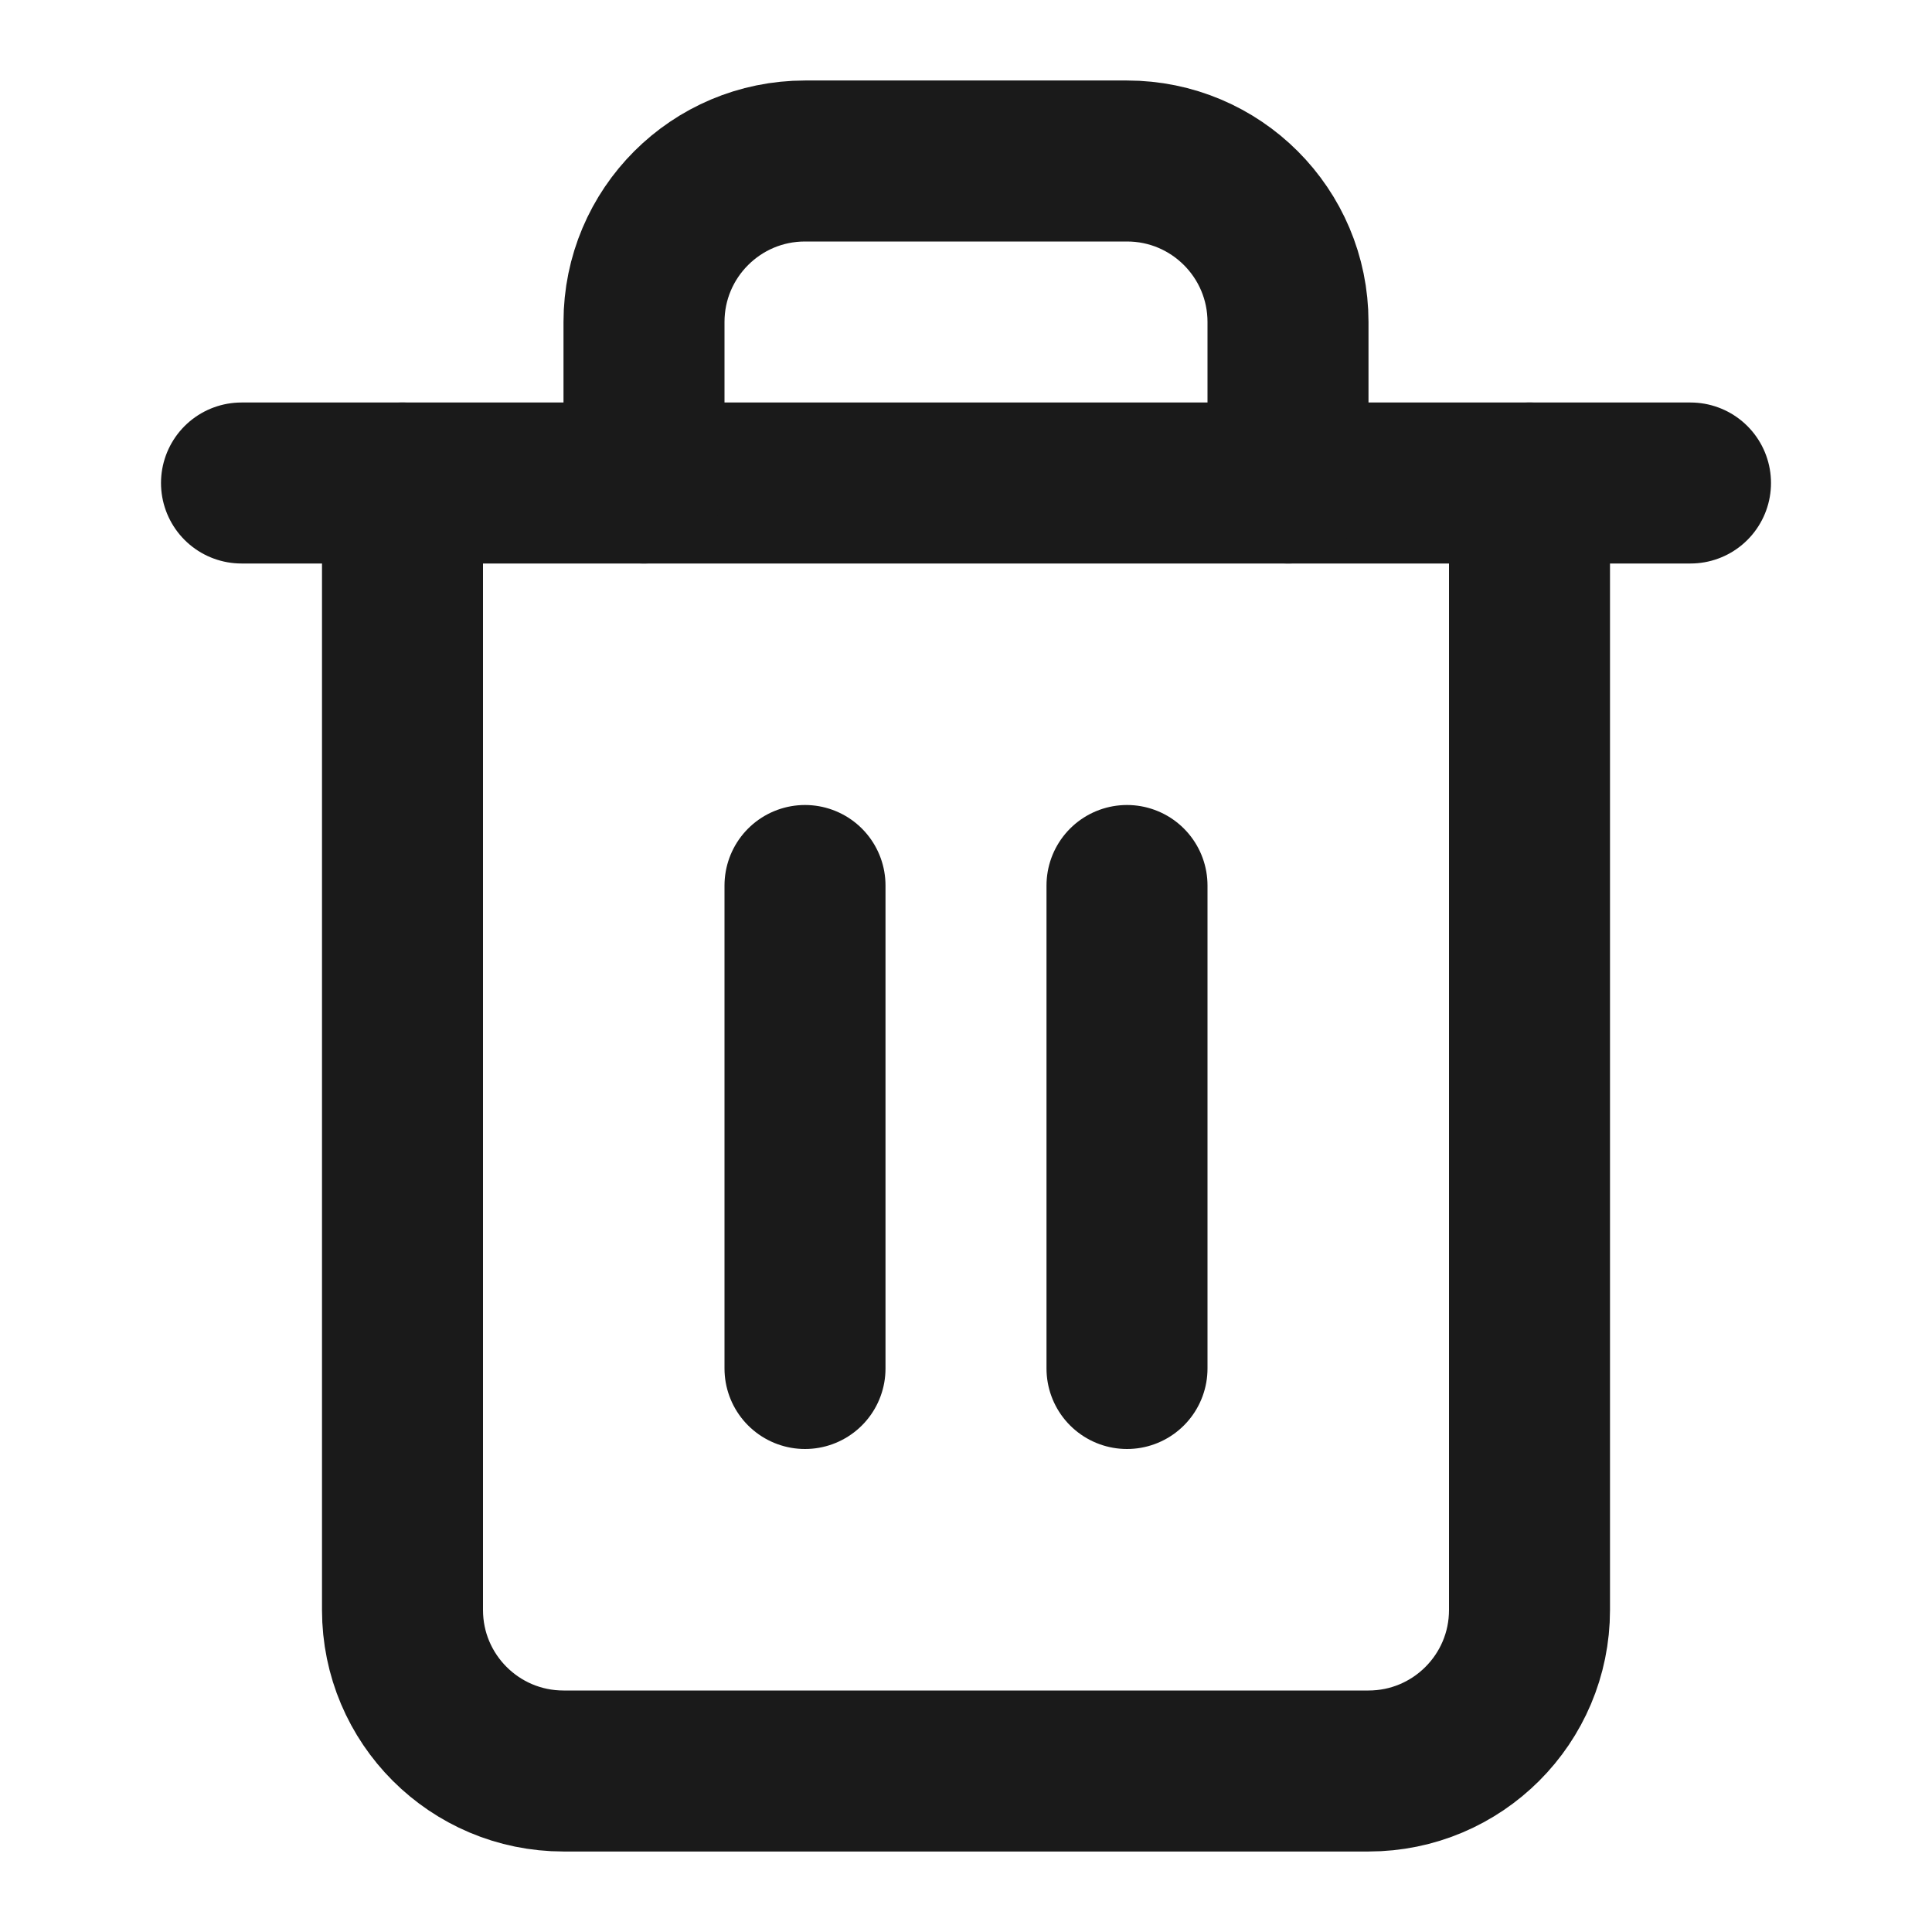
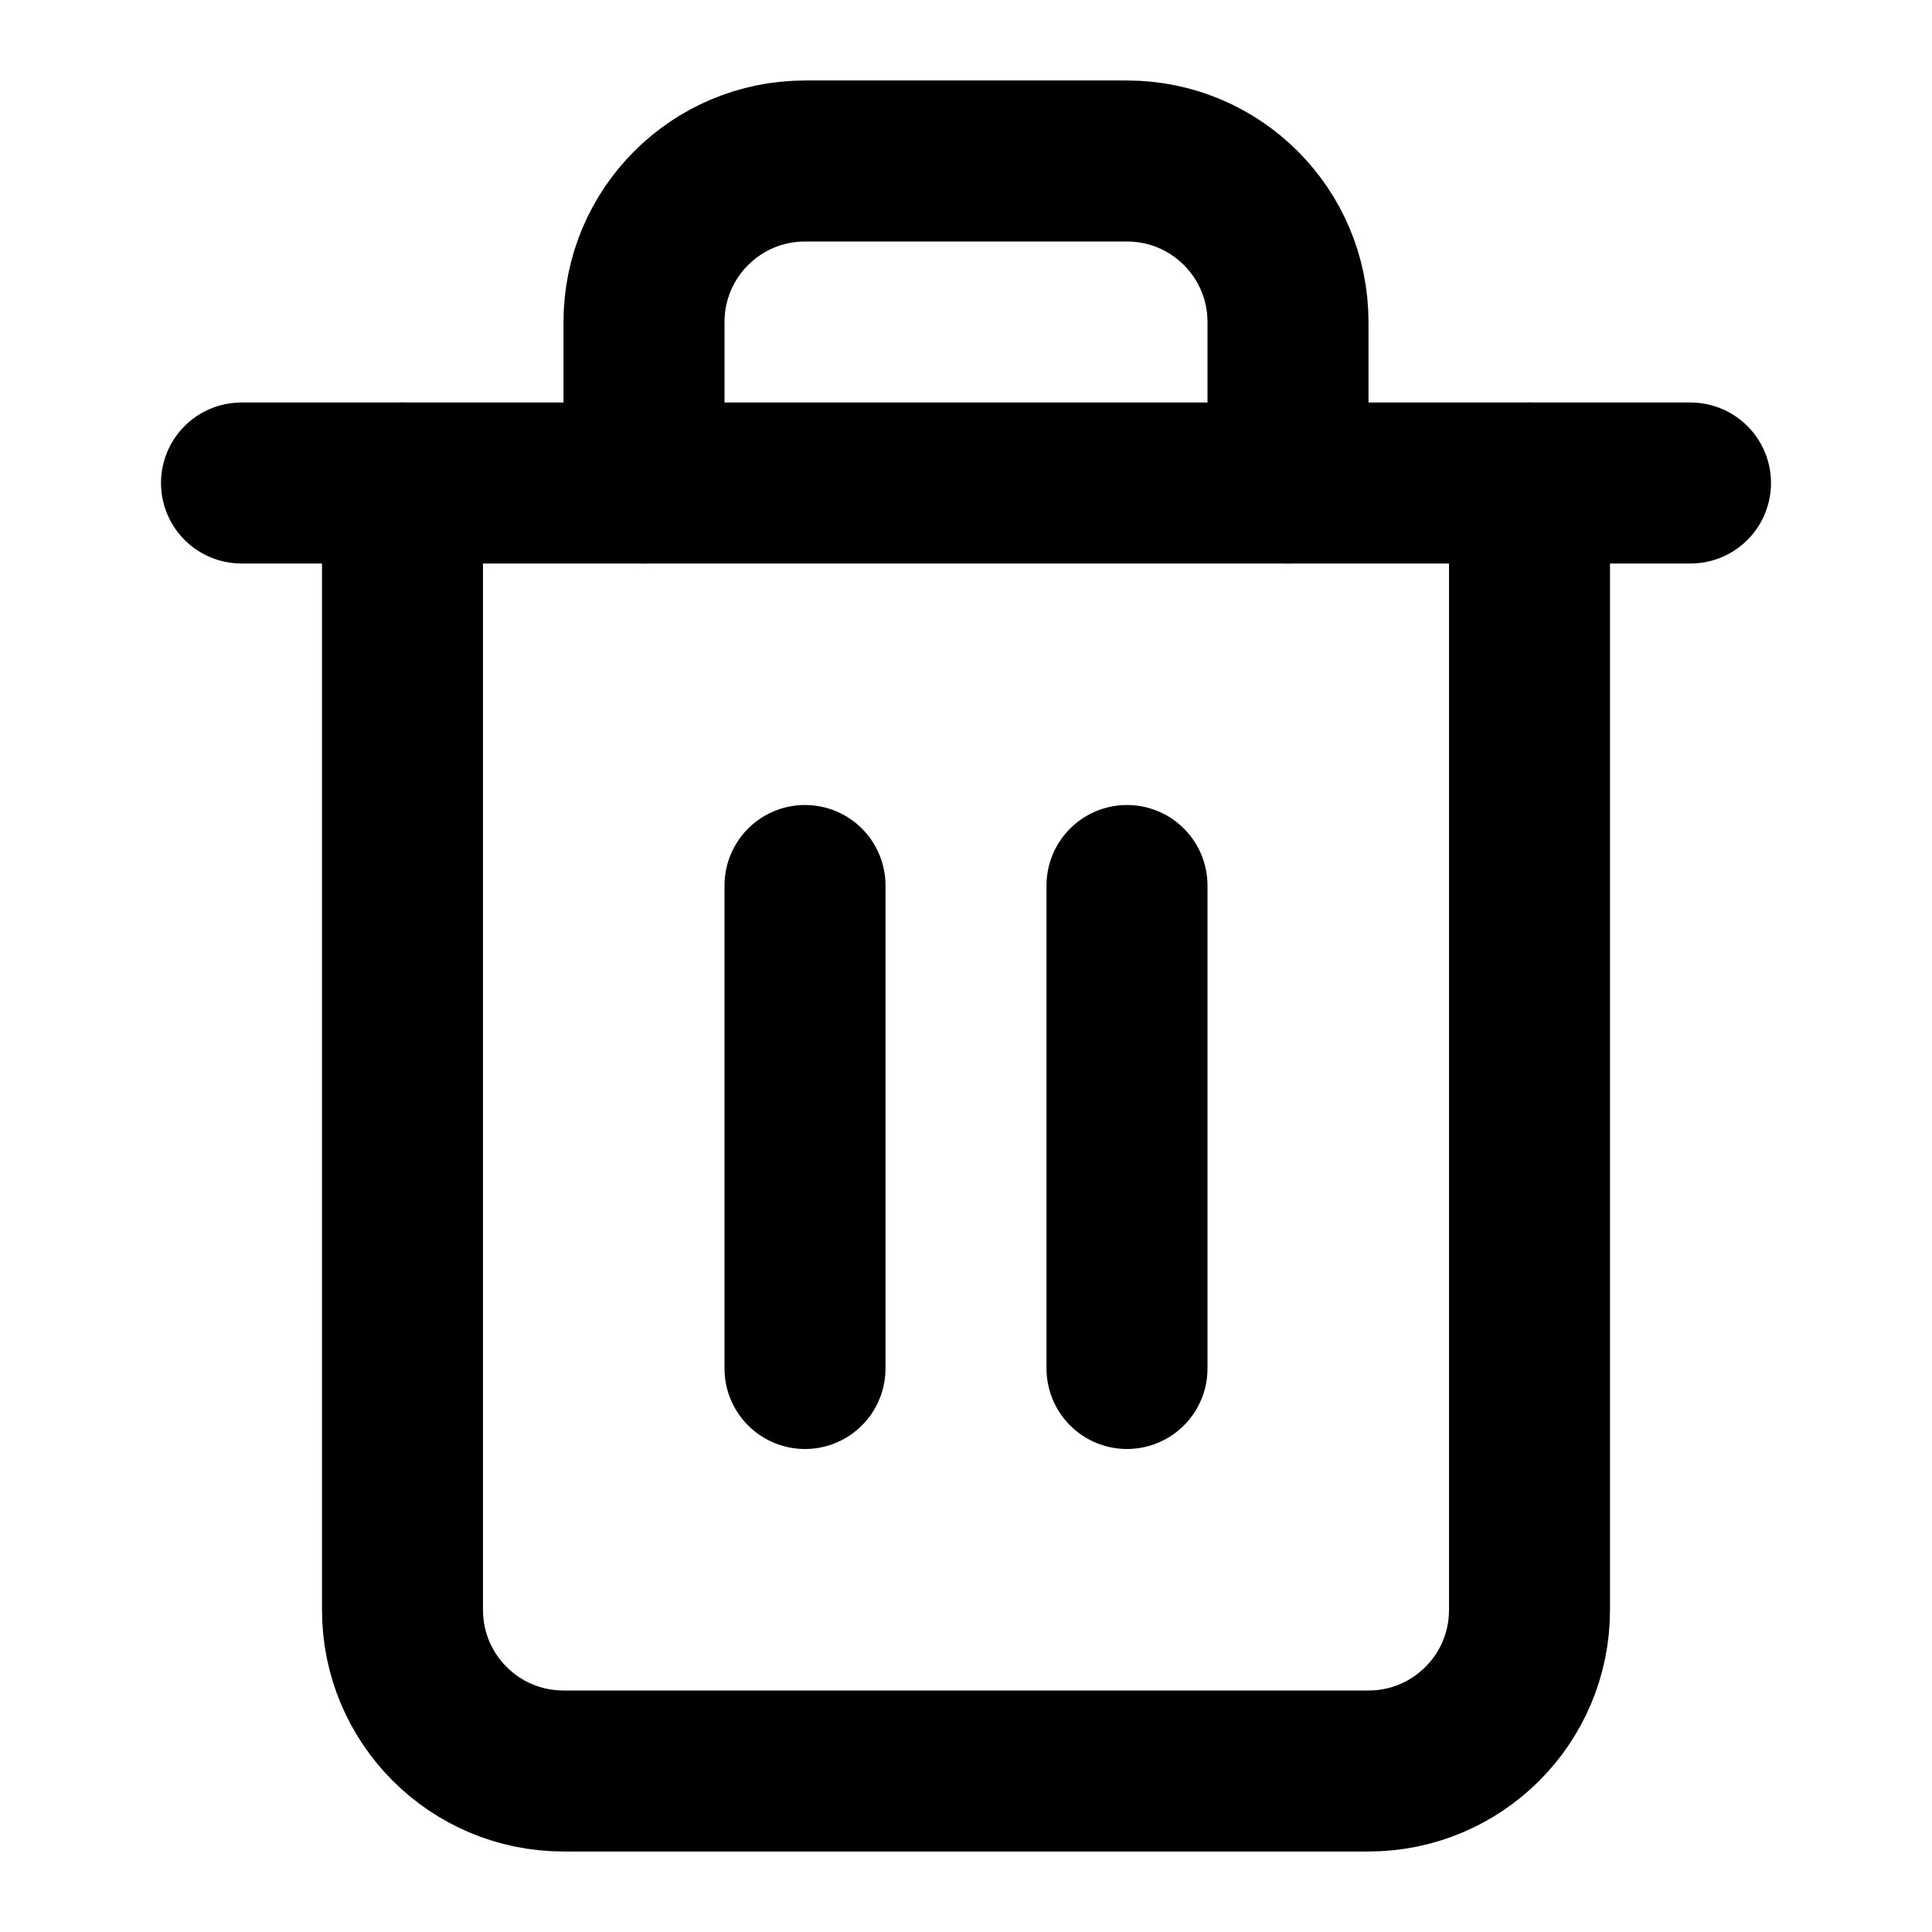
- <svg xmlns="http://www.w3.org/2000/svg" color="#1a1a1a" width="24" height="24" viewBox="0 0 24 24" fill="none" stroke="currentColor" stroke-width="2" stroke-linecap="round" stroke-linejoin="round">
-   <path d="M10 11v6" style="fill:none" />
-   <path d="M14 11v6" style="fill:none" />
-   <path d="M19 6v14a2 2 0 0 1-2 2H7a2 2 0 0 1-2-2V6" style="fill:none" />
-   <path d="M3 6h18" style="fill:none" />
-   <path d="M8 6V4a2 2 0 0 1 2-2h4a2 2 0 0 1 2 2v2" style="fill:none" />
+ <svg xmlns="http://www.w3.org/2000/svg" width="24" height="24" viewBox="0 0 24 24" fill="none" stroke="currentColor" stroke-width="2" stroke-linecap="round" stroke-linejoin="round">
+   <style>* { fill: none !important; stroke: currentColor !important; }</style>
+   <path d="M10 11v6" />
+   <path d="M14 11v6" />
+   <path d="M19 6v14a2 2 0 0 1-2 2H7a2 2 0 0 1-2-2V6" />
+   <path d="M3 6h18" />
+   <path d="M8 6V4a2 2 0 0 1 2-2h4a2 2 0 0 1 2 2v2" />
</svg>
